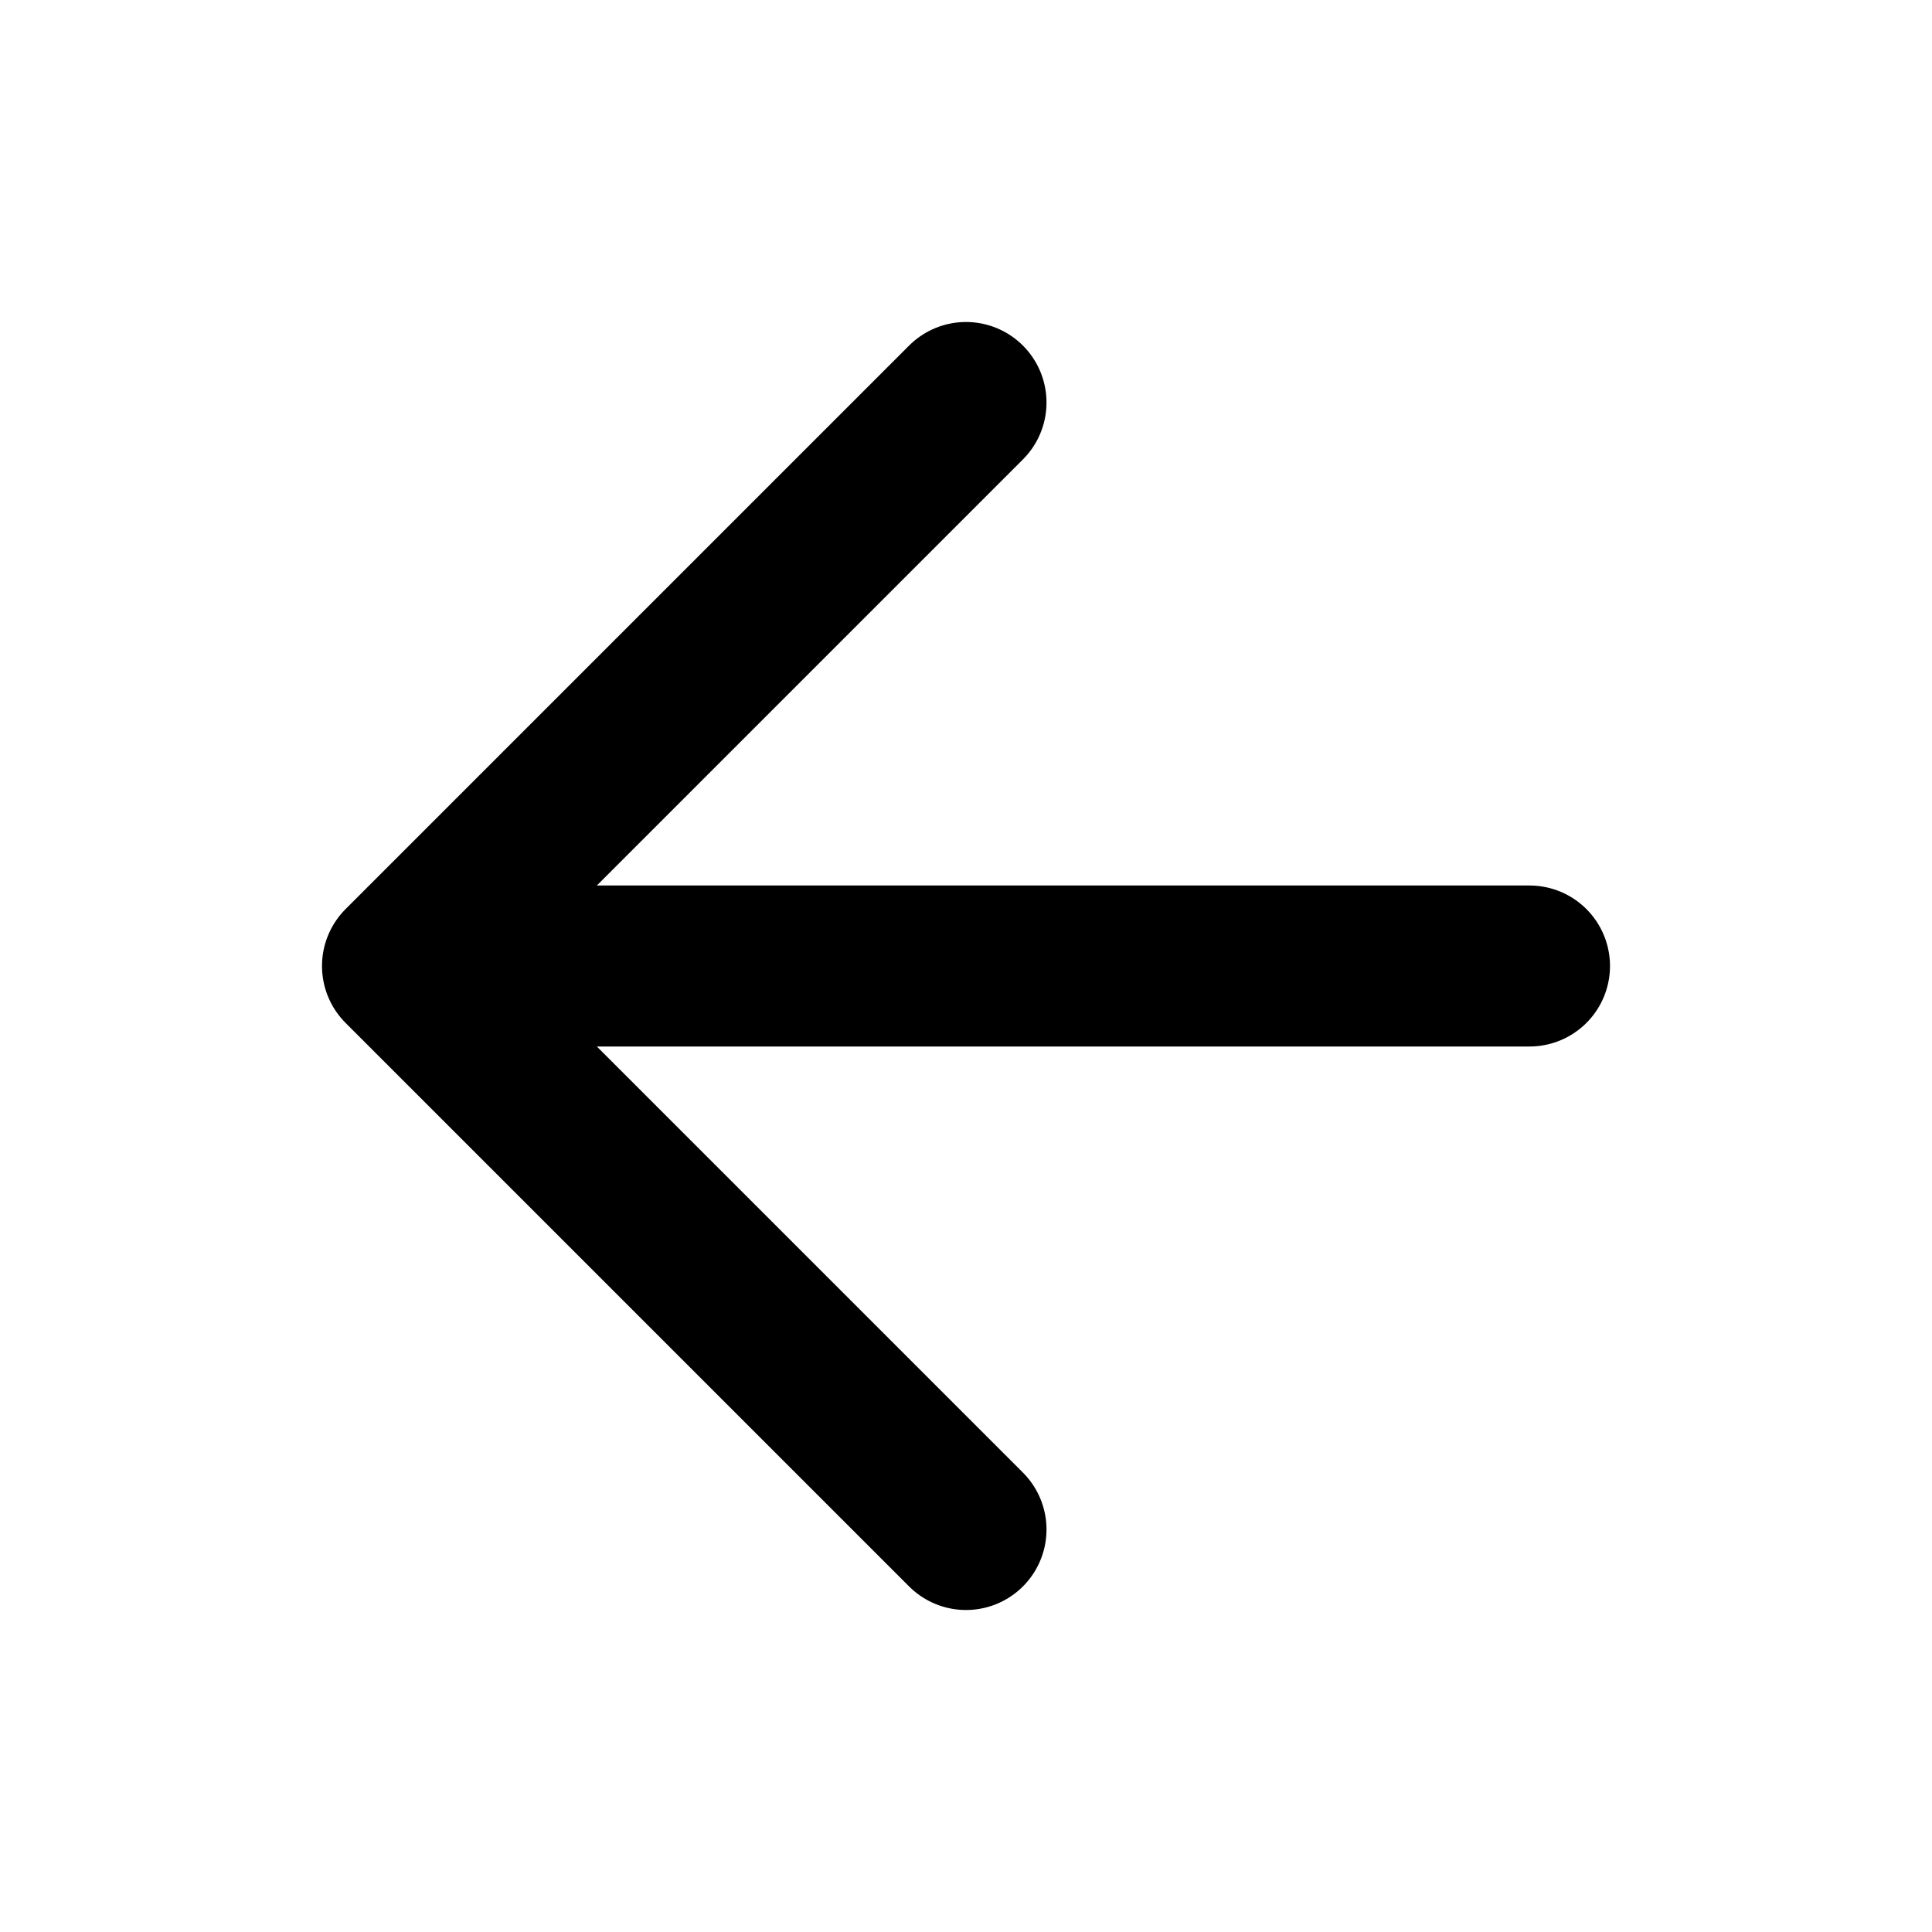
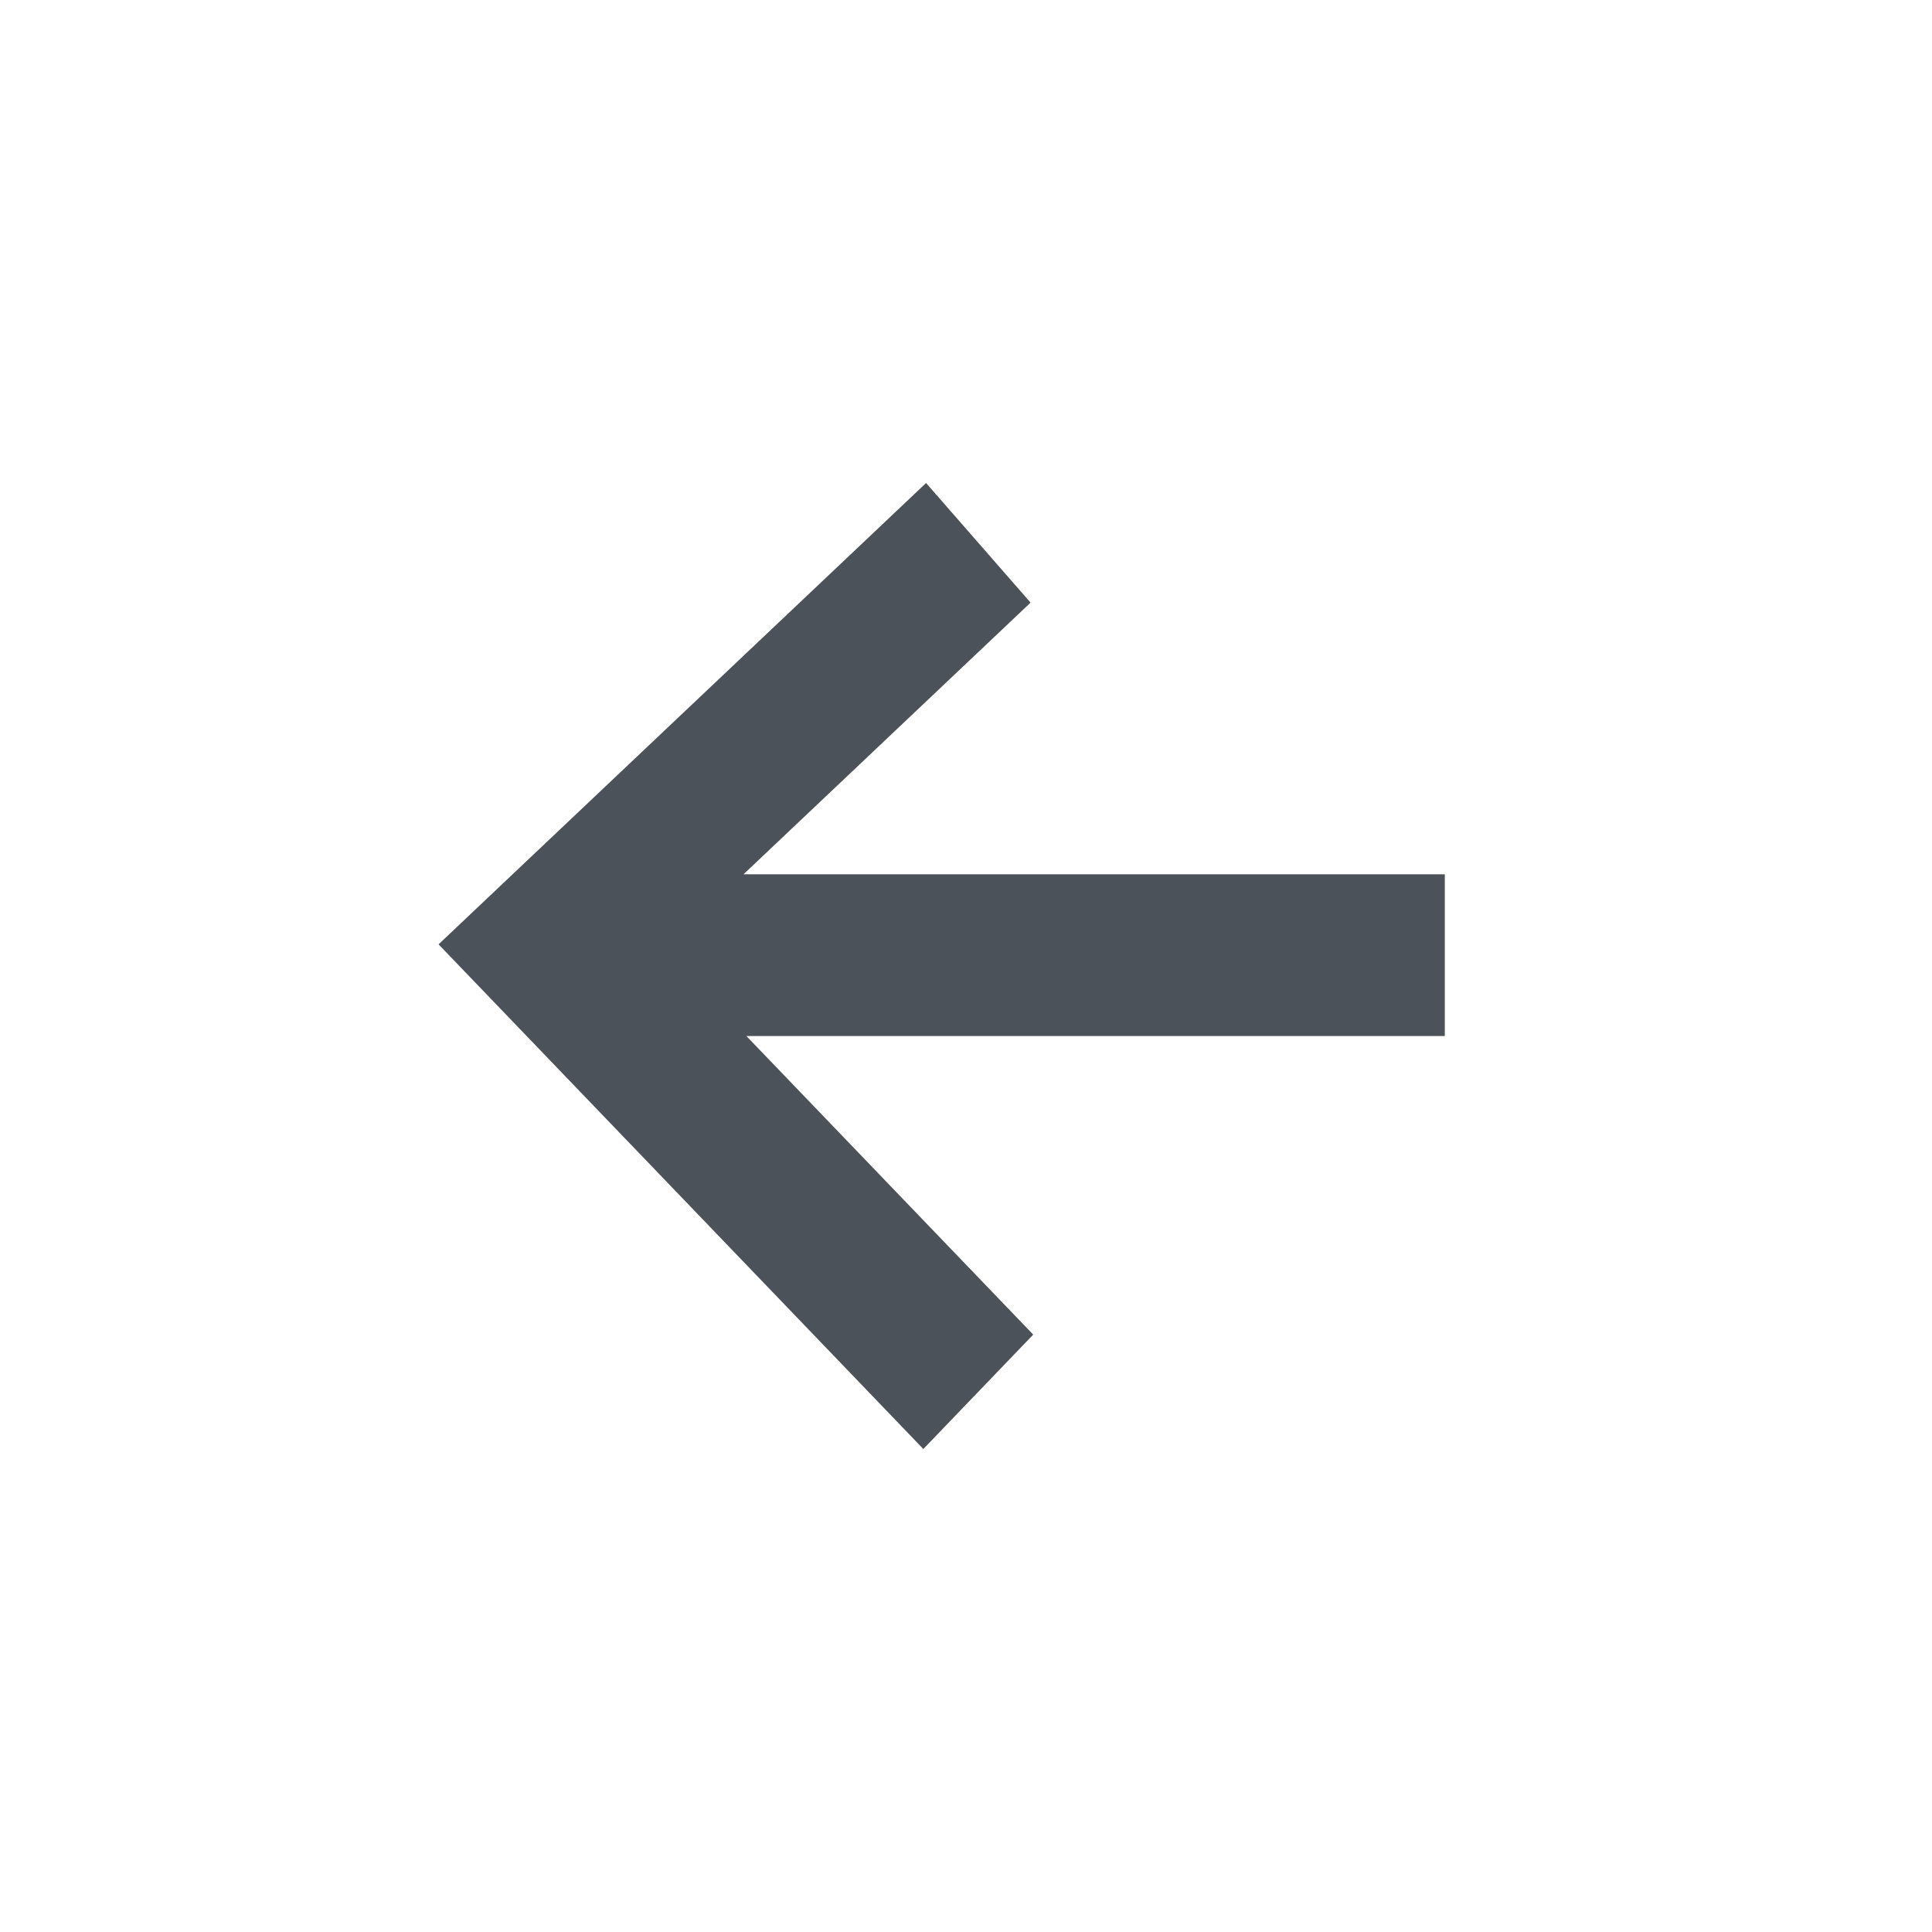
<svg xmlns="http://www.w3.org/2000/svg" width="24" height="24" viewBox="0 0 24 24" fill="none">
-   <path d="M19 12H5M12 19L5 12L12 5" stroke="currentColor" stroke-width="2" stroke-linecap="round" stroke-linejoin="round" />
+   <path d="M9.236 10.861L12.802 7.486L11.504 6L5.448 11.731L11.47 18L12.835 16.579L9.272 12.87H17.948V10.861H9.236Z" fill="#4B525A" />
</svg>
